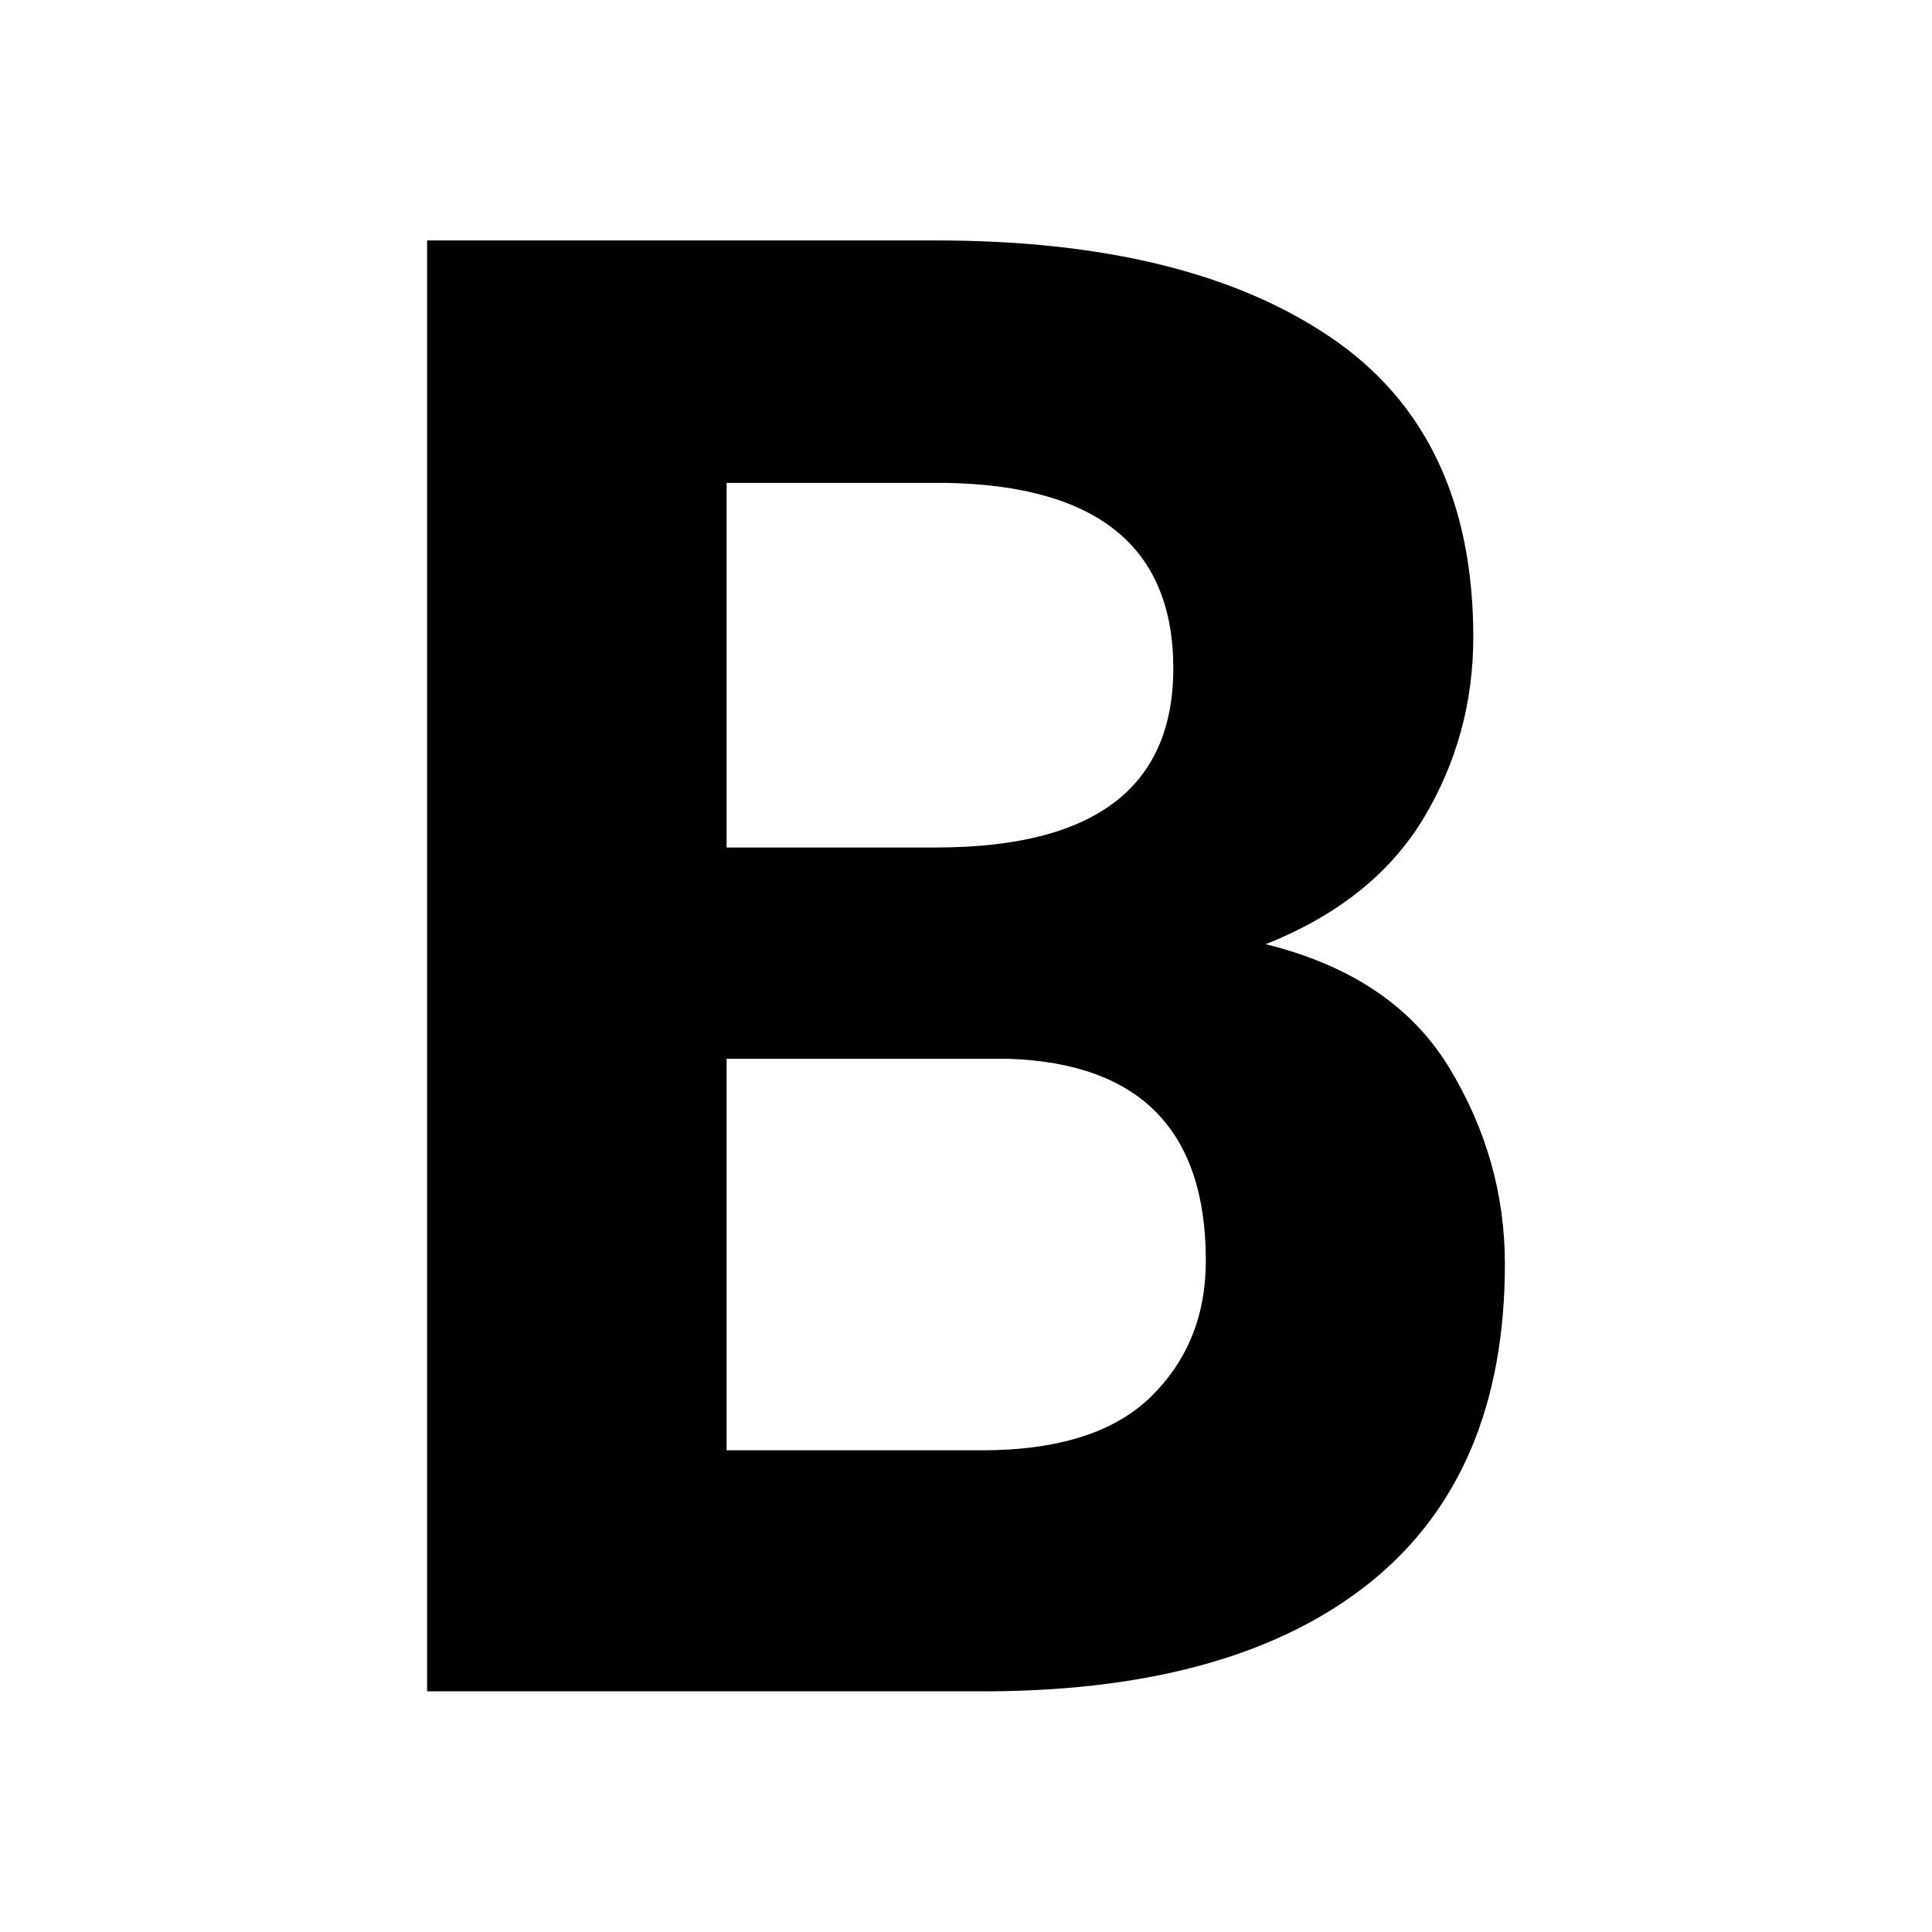
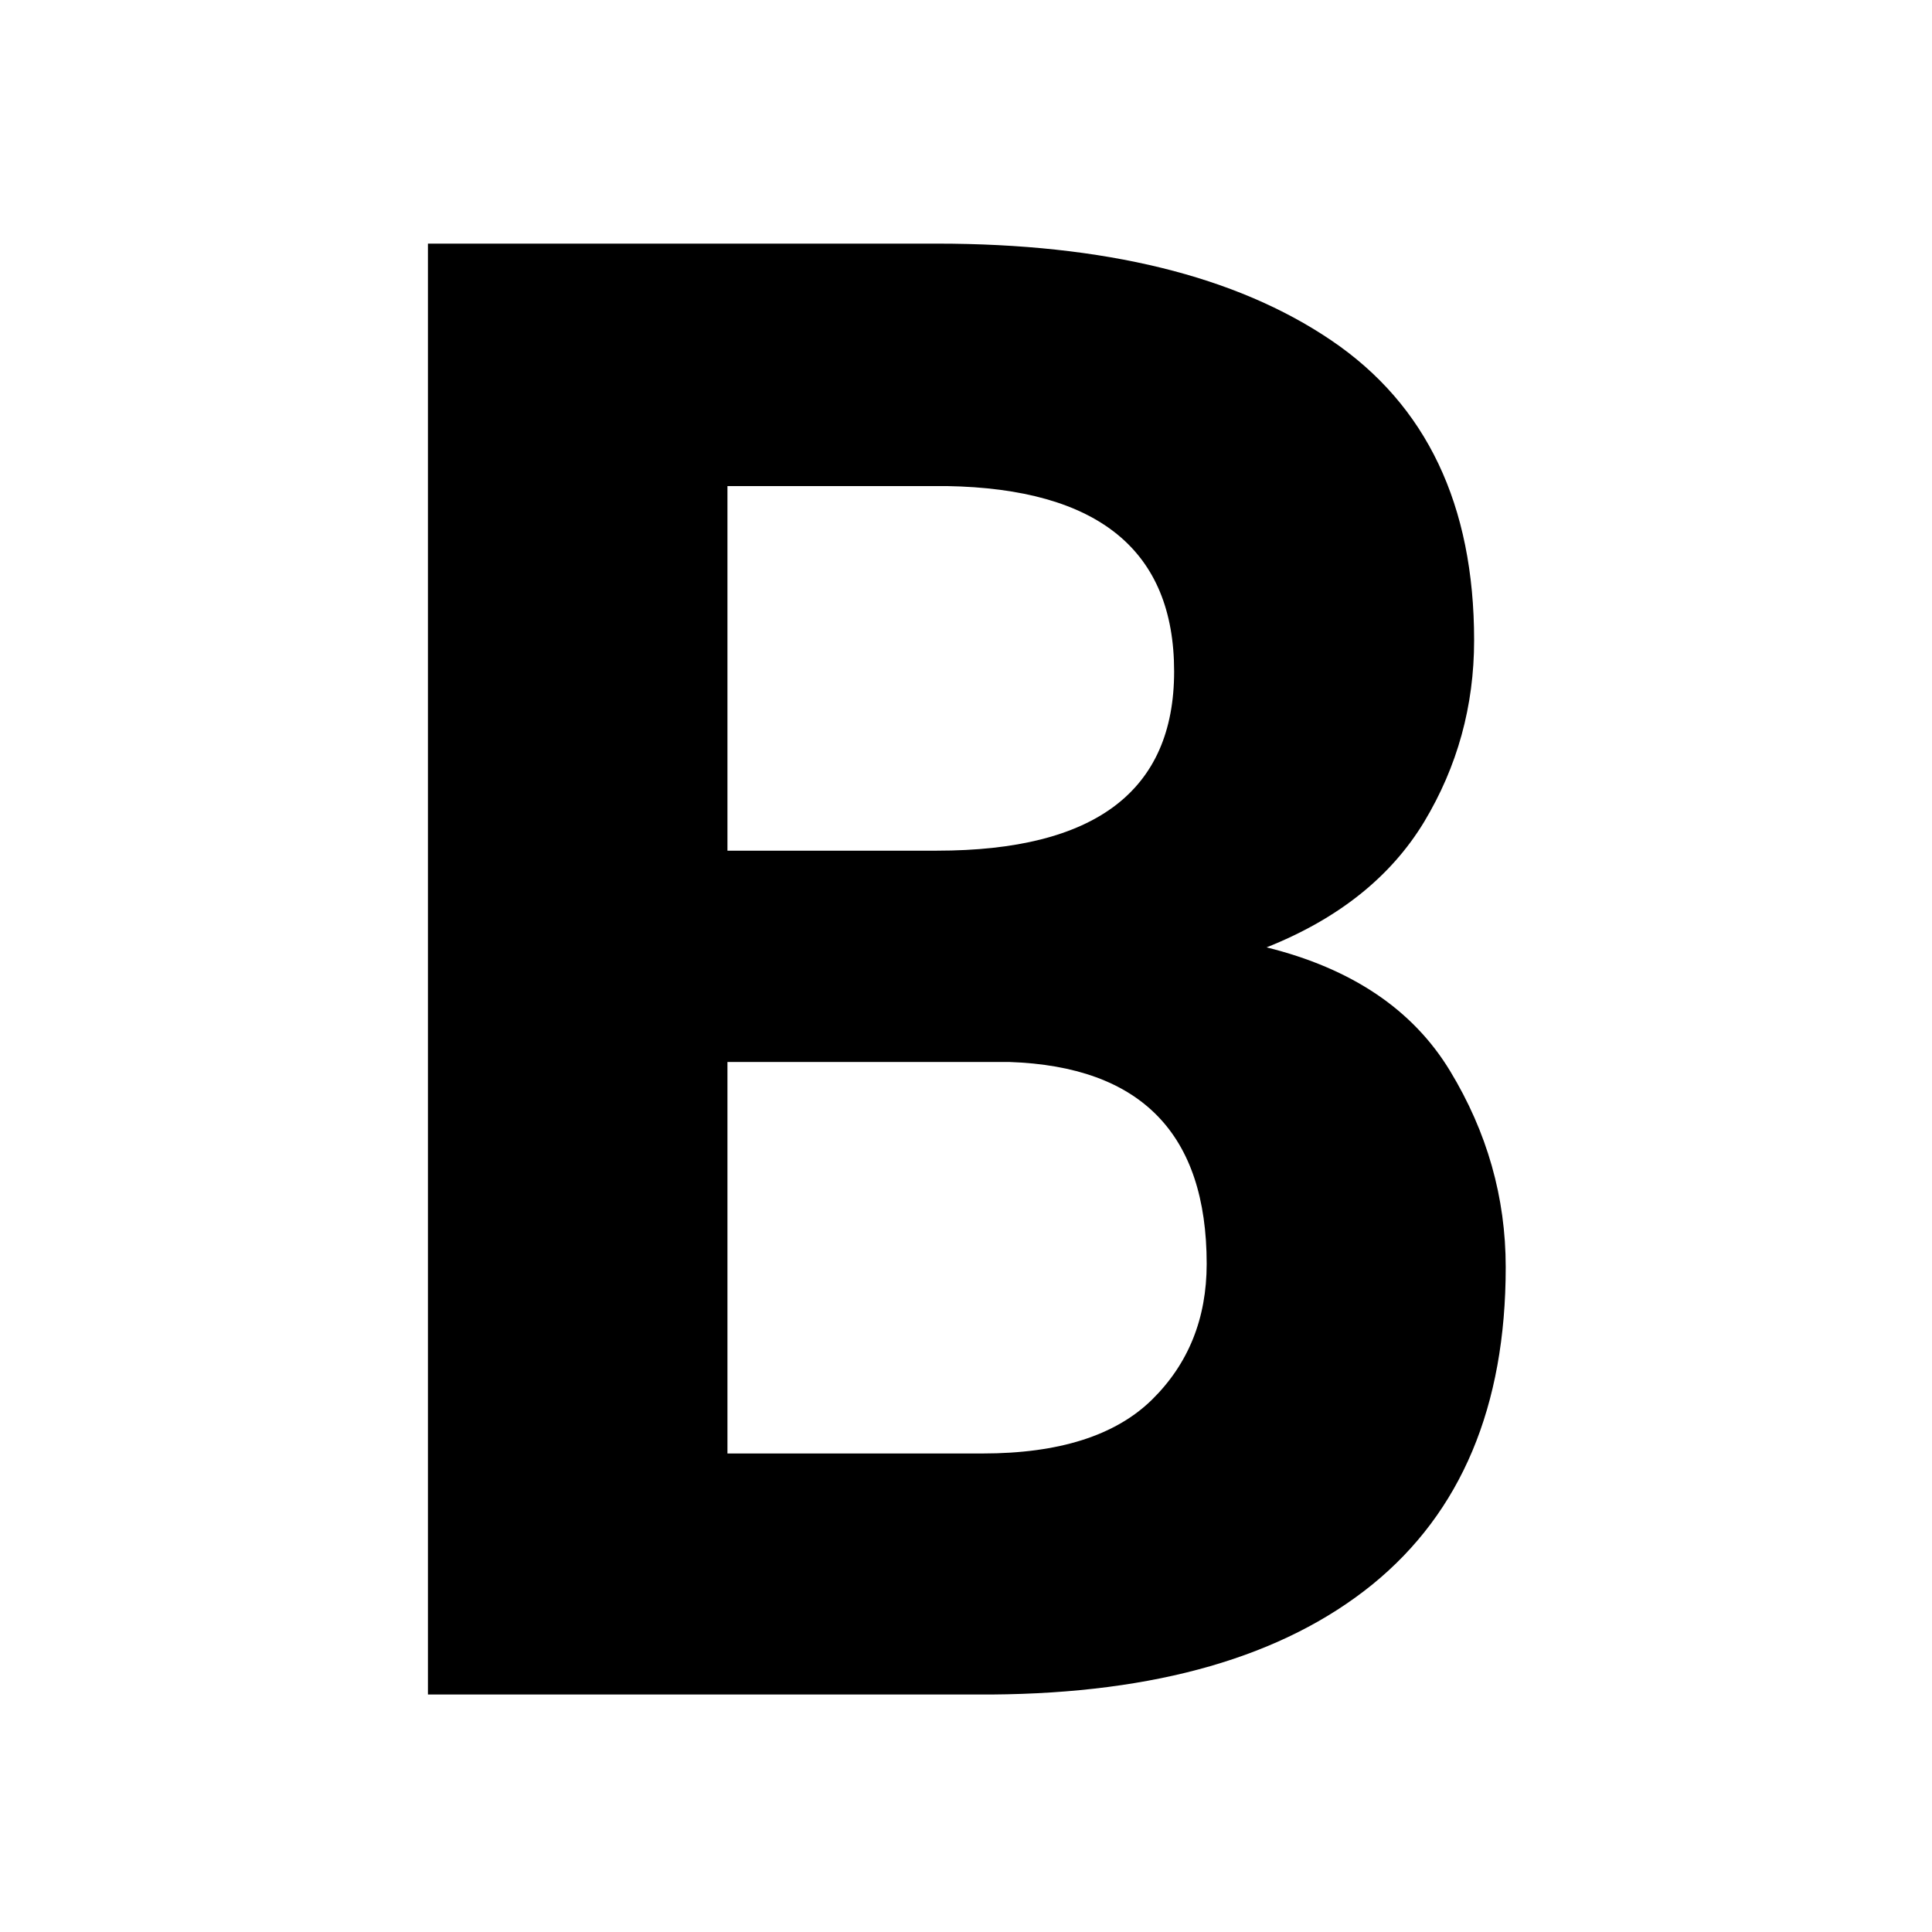
- <svg xmlns="http://www.w3.org/2000/svg" width="100%" height="100%" viewBox="0 0 64 64" version="1.1" xml:space="preserve" style="fill-rule:evenodd;clip-rule:evenodd;stroke-linejoin:round;stroke-miterlimit:1.414;">
-   <text id="Bold" x="9.853px" y="56.029px" style="font-family:'Roboto-Bold', 'Roboto';font-weight:700;font-size:67.597px;">B</text>
+ <svg xmlns="http://www.w3.org/2000/svg" width="100%" height="100%" viewBox="0 0 64 64" version="1.1" xml:space="preserve" style="fill-rule:evenodd;clip-rule:evenodd;stroke-linejoin:round;stroke-miterlimit:2;">
+   <rect id="Icons" x="0" y="0" width="1280" height="800" style="fill:none;" />
+   <g id="Icons1">
+     <text id="Bold" x="9.879px" y="56.132px" style="font-family:'Roboto-Bold', 'Roboto';font-weight:700;font-size:67.597px;">B</text>
+     <g id="Strike" />
+     <g id="H1" />
+     <g id="H2" />
+     <g id="H3" />
+     <g id="list-ul" />
+     <g id="list-ol" />
+     <g id="list-task" />
+     <g id="trash" />
+     <g id="vertical-menu" />
+     <g id="horizontal-menu" />
+     <g id="sidebar-2" />
+     <g id="Pen" />
+     <g id="Pen1" />
+     <g id="clock" />
+     <g id="external-link" />
+     <g id="hr" />
+     <g id="info" />
+     <g id="warning" />
+     <g id="plus-circle" />
+     <g id="minus-circle" />
+     <g id="vue" />
+     <g id="cog" />
+     <g id="logo" />
+     <g id="eye-slash" />
+     <g id="eye" />
+     <g id="toggle-off" />
+     <g id="shredder" />
+     <g id="spinner--loading--dots-" />
+     <g id="react" />
+   </g>
</svg>
